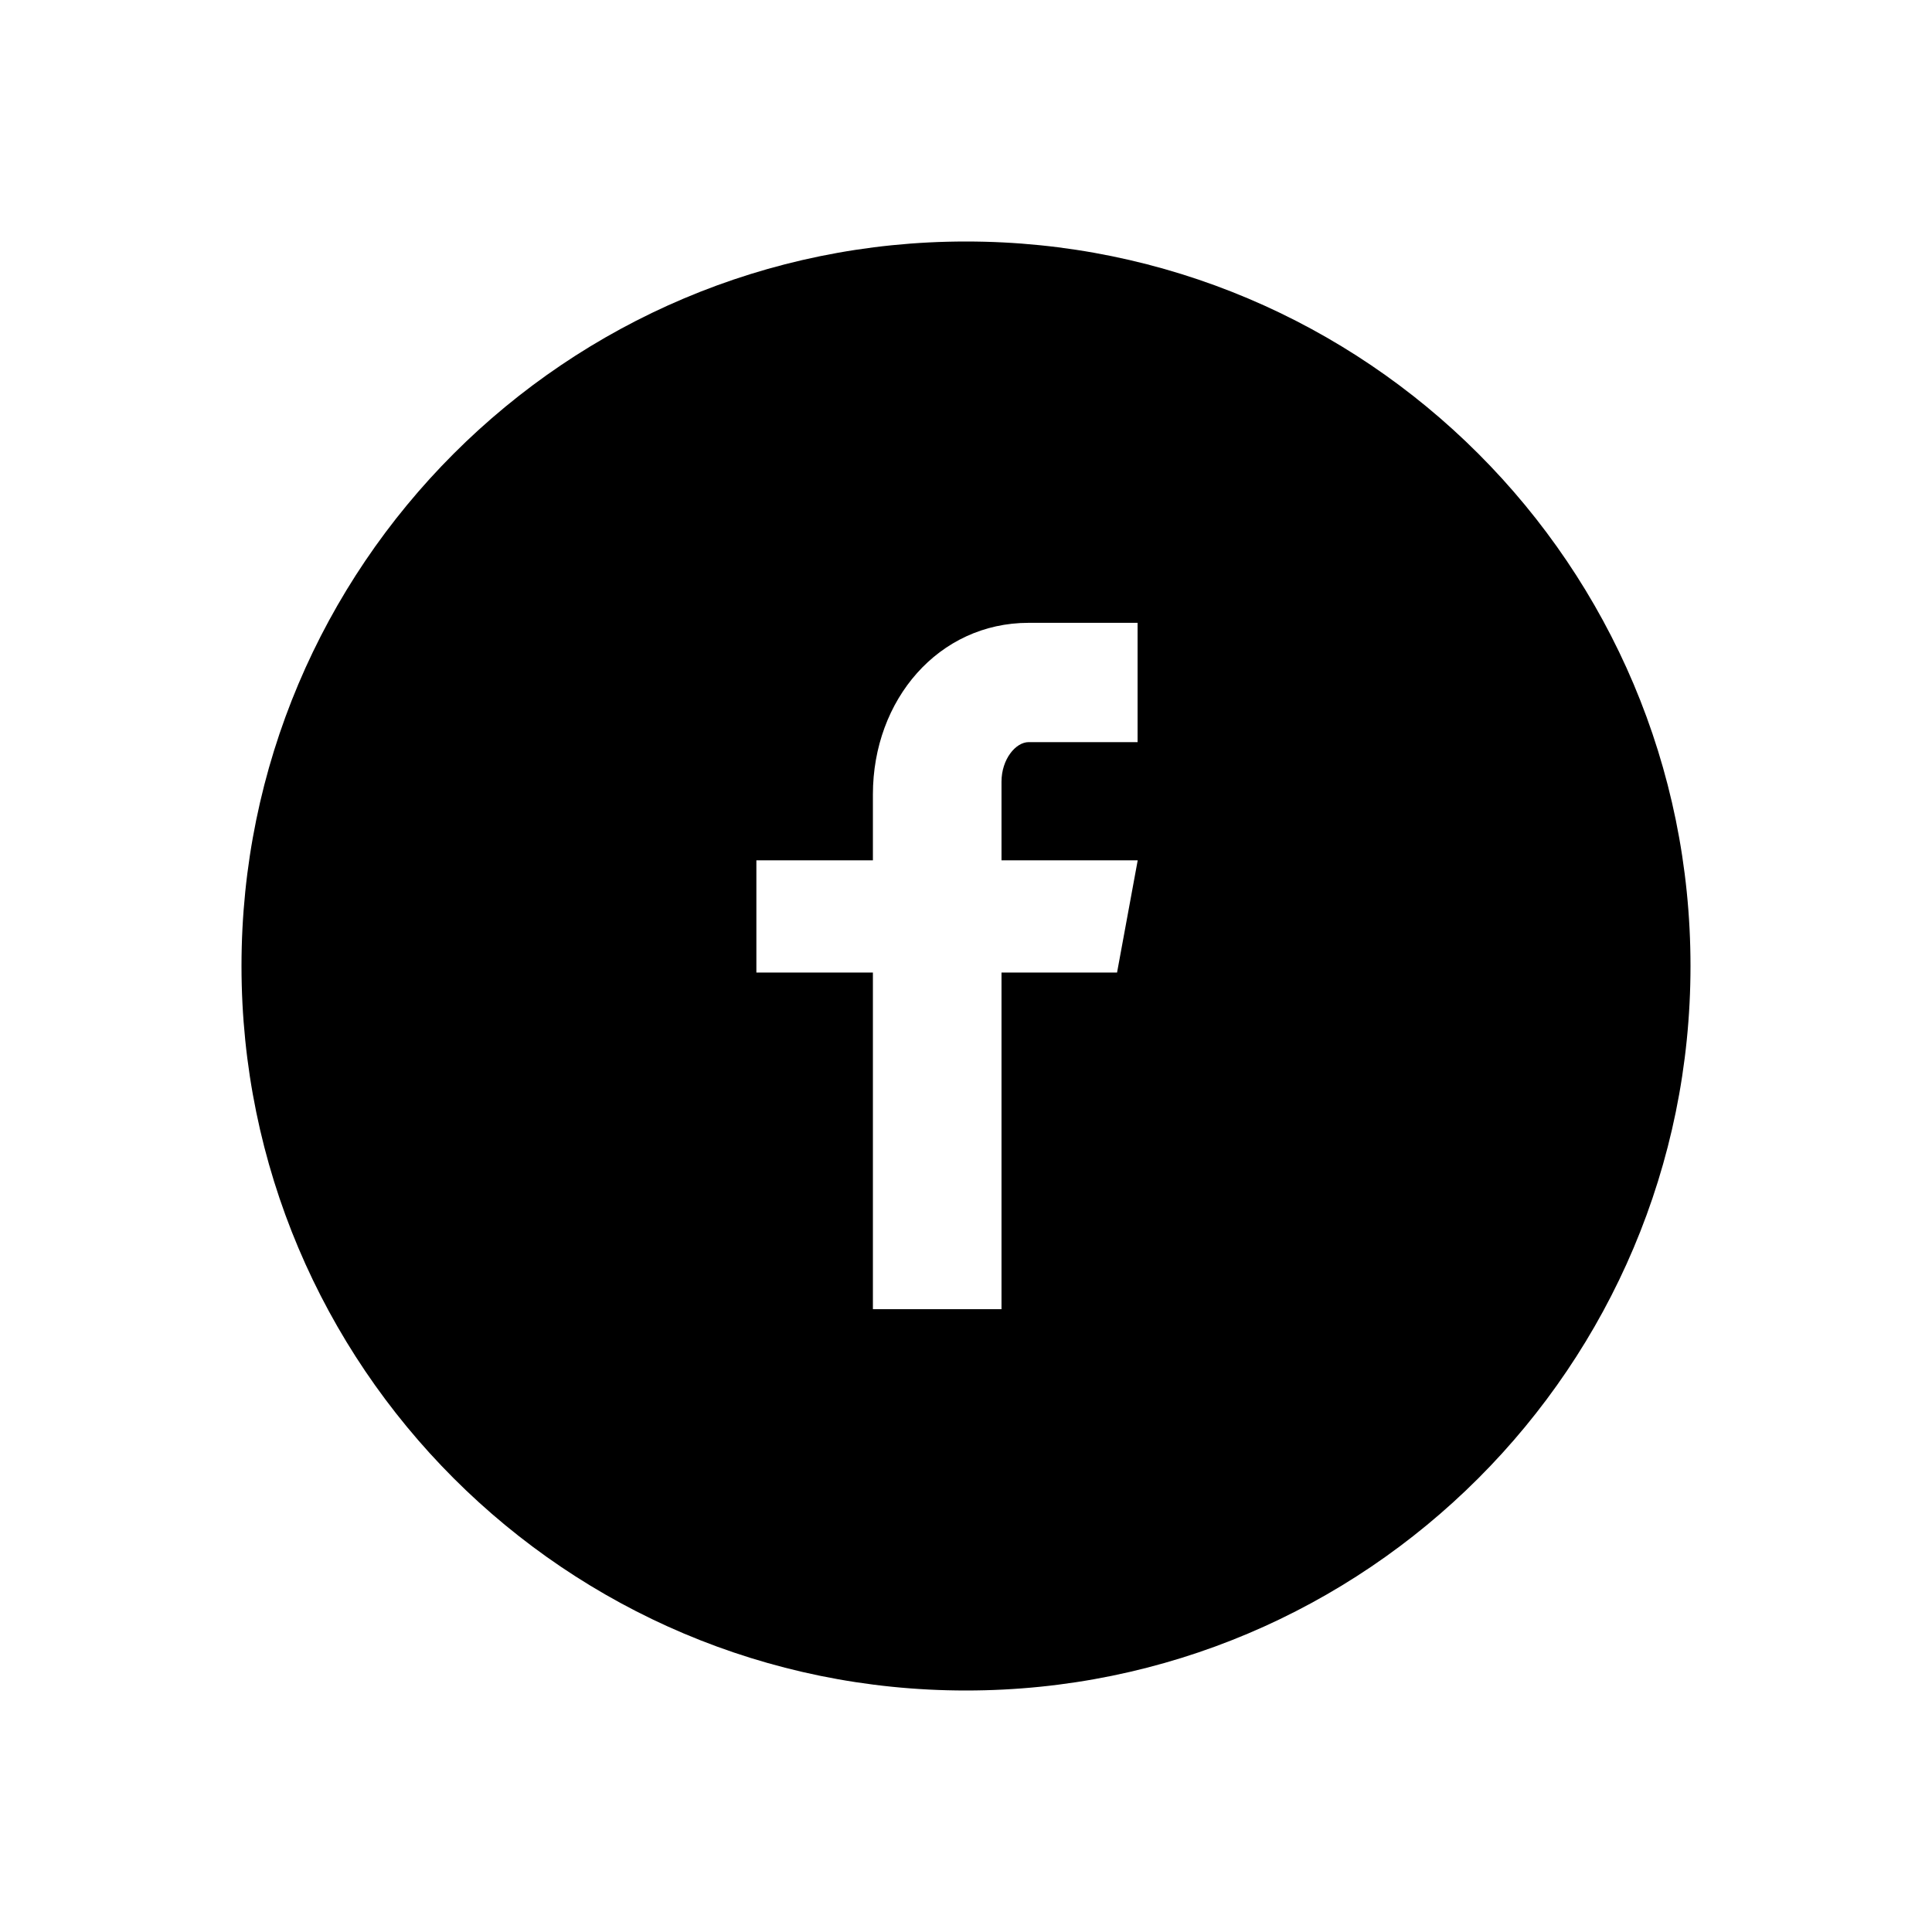
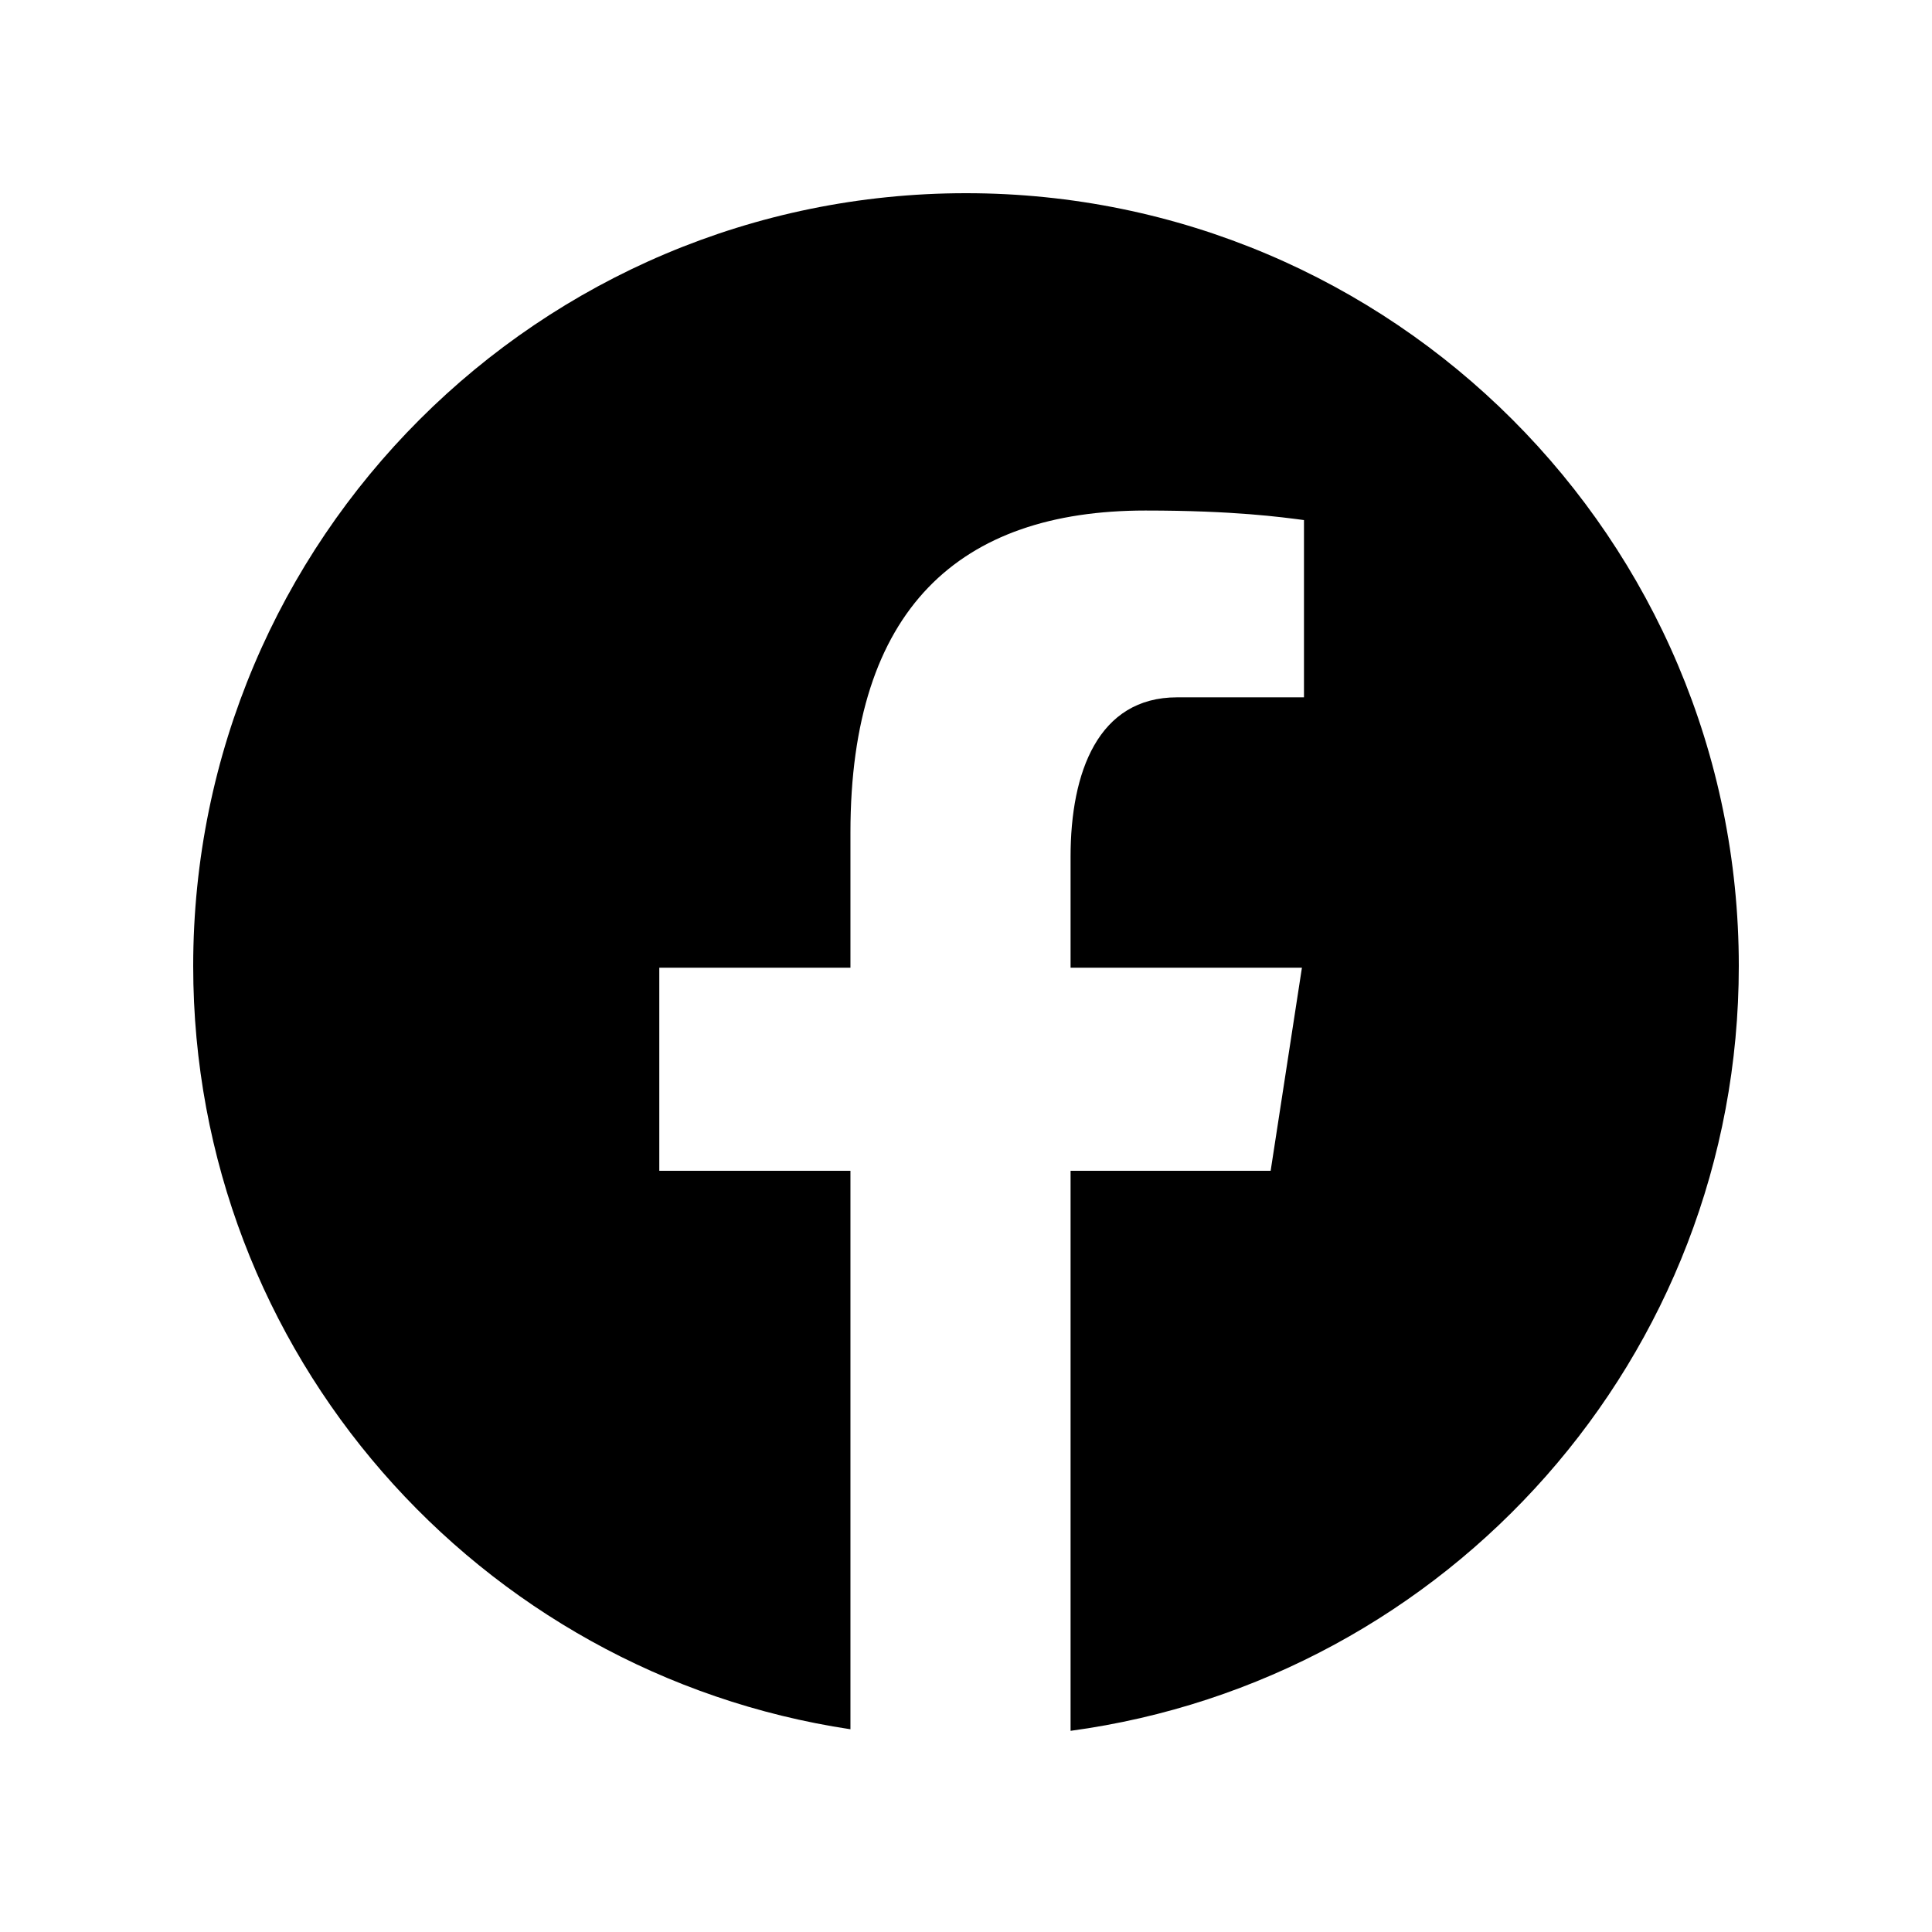
<svg xmlns="http://www.w3.org/2000/svg" width="16" height="16" viewBox="0 0 16 16" fill="none">
-   <path d="M8 2C4.686 2 2 4.686 2 8C2 11.314 4.686 14 8 14C11.314 14 14 11.314 14 8C14 4.686 11.314 2 8 2ZM9.421 6.146H8.519C8.412 6.146 8.294 6.287 8.294 6.474V7.125H9.422L9.251 8.054H8.294V10.842H7.229V8.054H6.264V7.125H7.229V6.579C7.229 5.795 7.773 5.158 8.519 5.158H9.421V6.146Z" fill="black" />
+   <path d="M8 1.6C4.466 1.6 1.6 4.466 1.6 8C1.6 11.209 3.964 13.858 7.043 14.321V9.696H5.46V8.014H7.043V6.894C7.043 5.041 7.946 4.228 9.486 4.228C10.224 4.228 10.614 4.283 10.799 4.307V5.775H9.748C9.094 5.775 8.866 6.396 8.866 7.094V8.014H10.782L10.523 9.696H8.866V14.334C11.99 13.911 14.4 11.24 14.4 8C14.4 4.466 11.534 1.6 8 1.6Z" fill="black" />
</svg>
